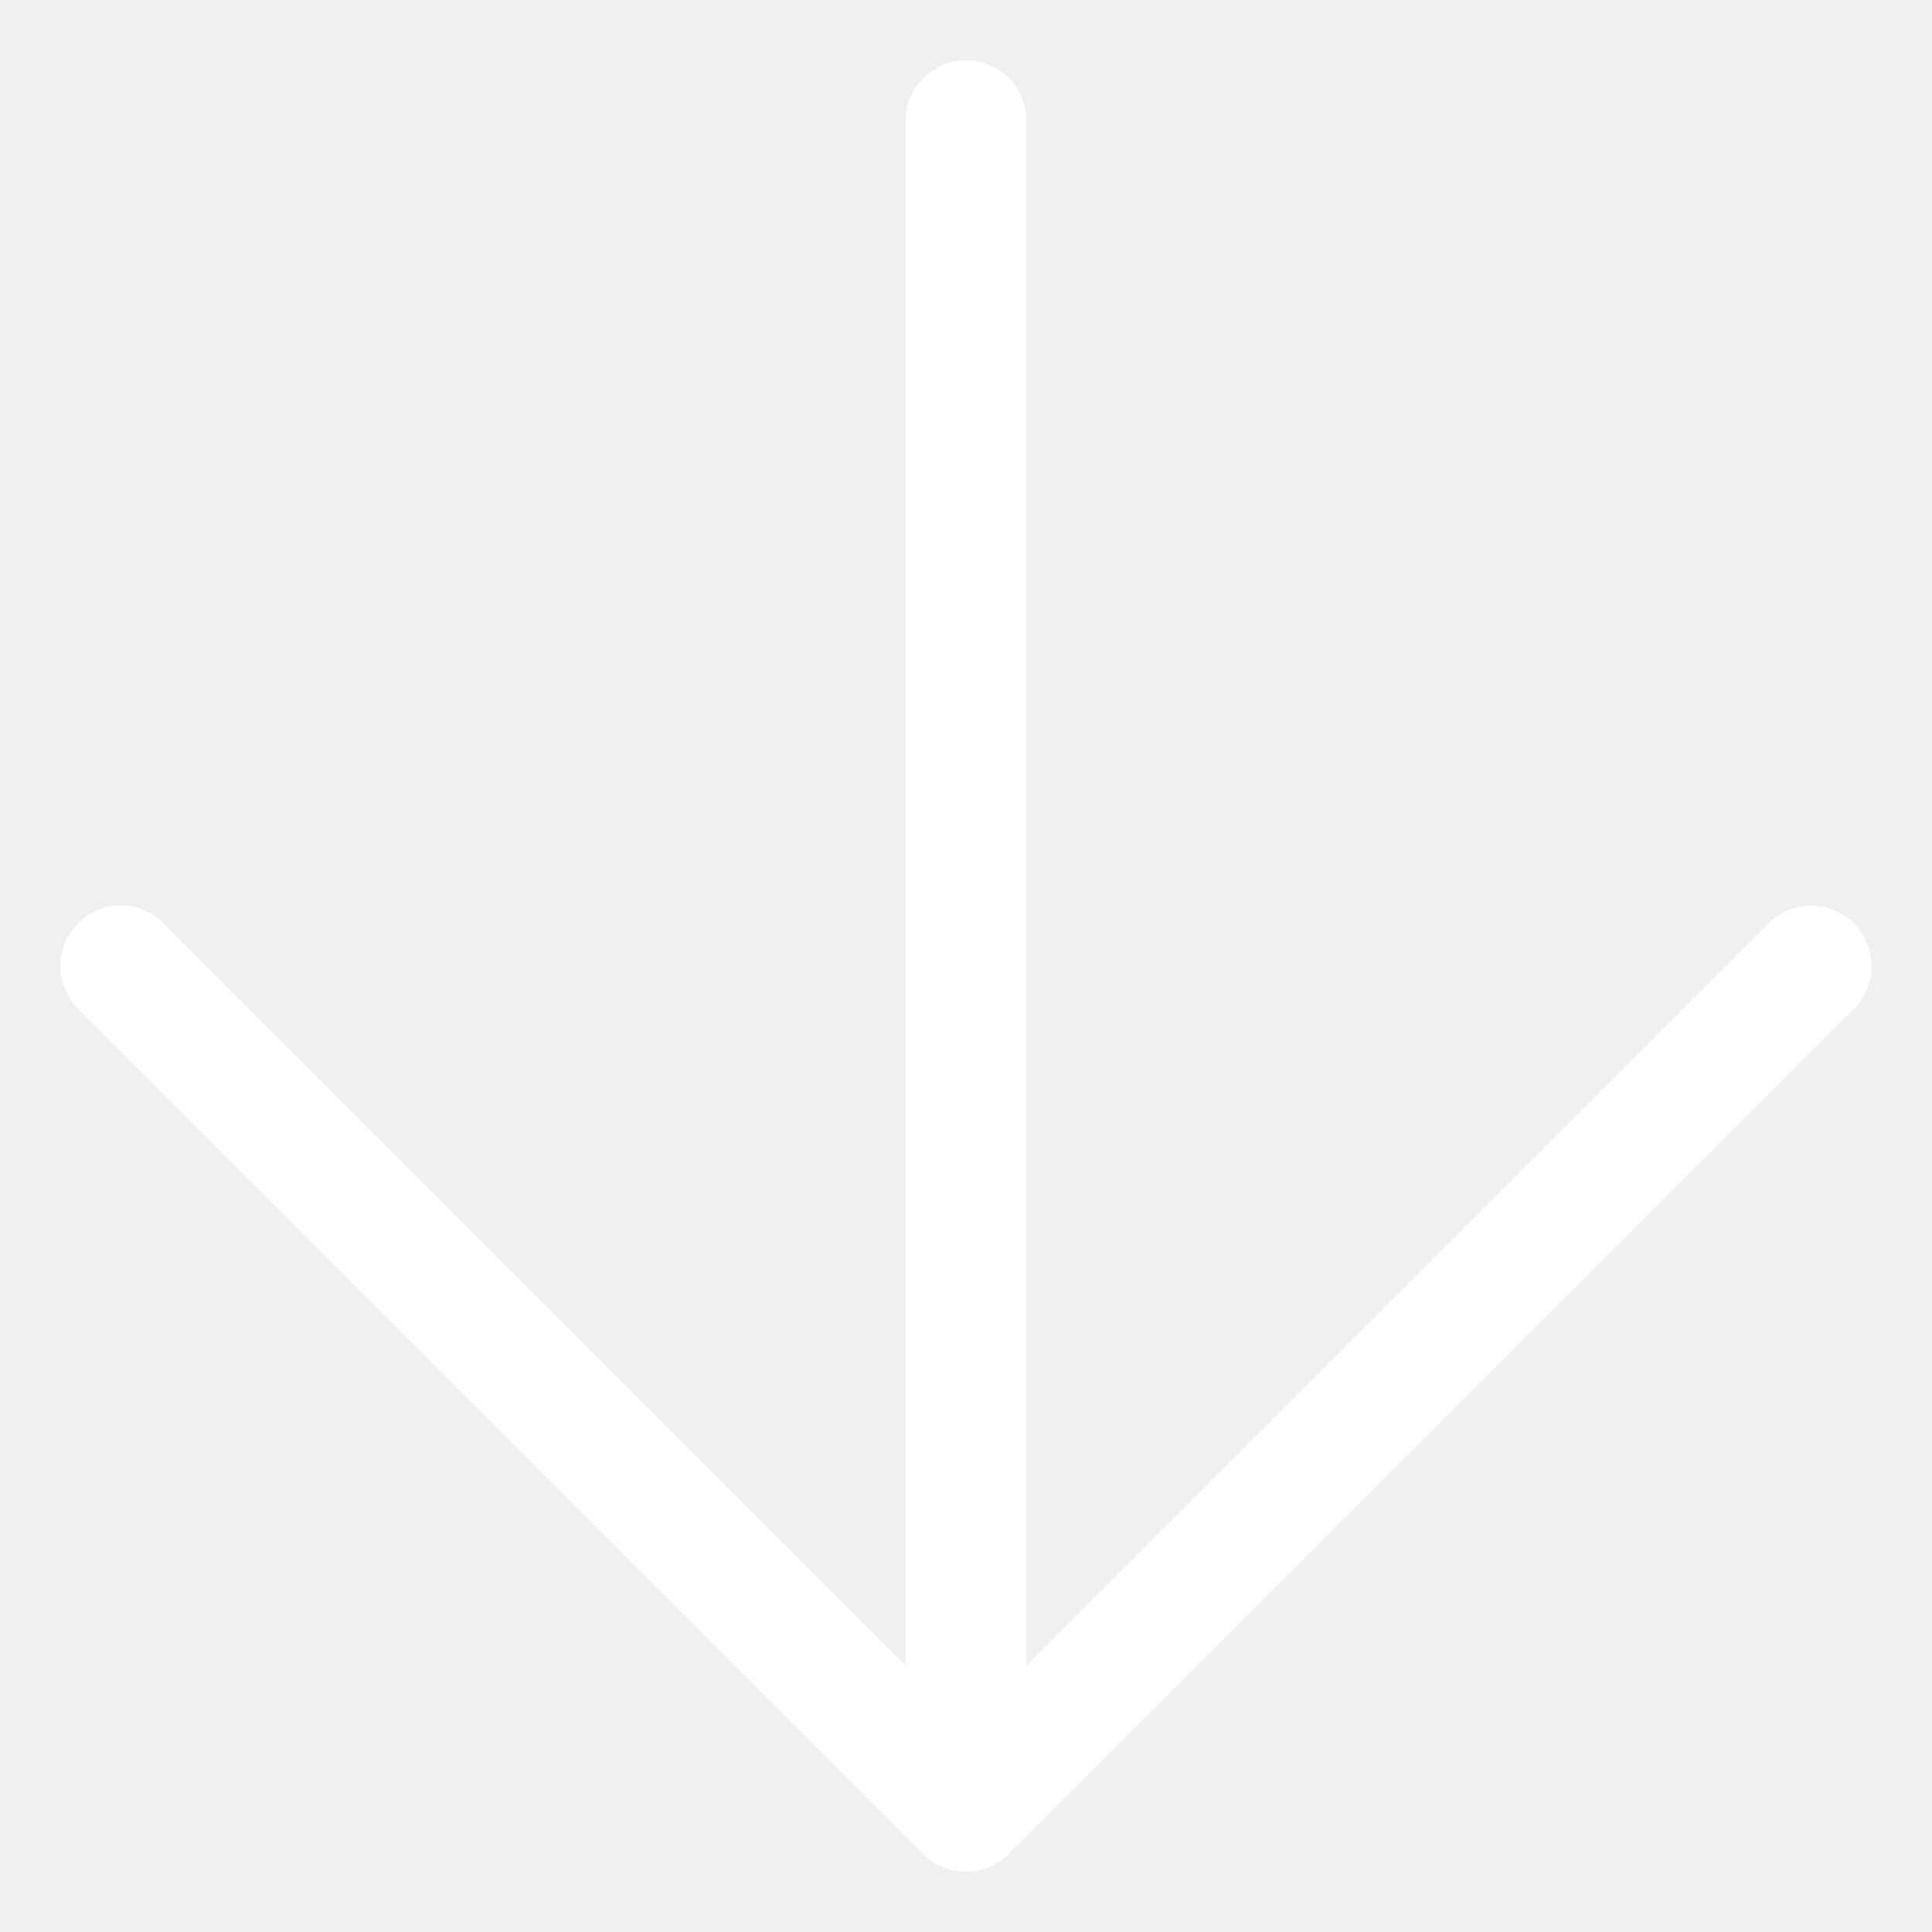
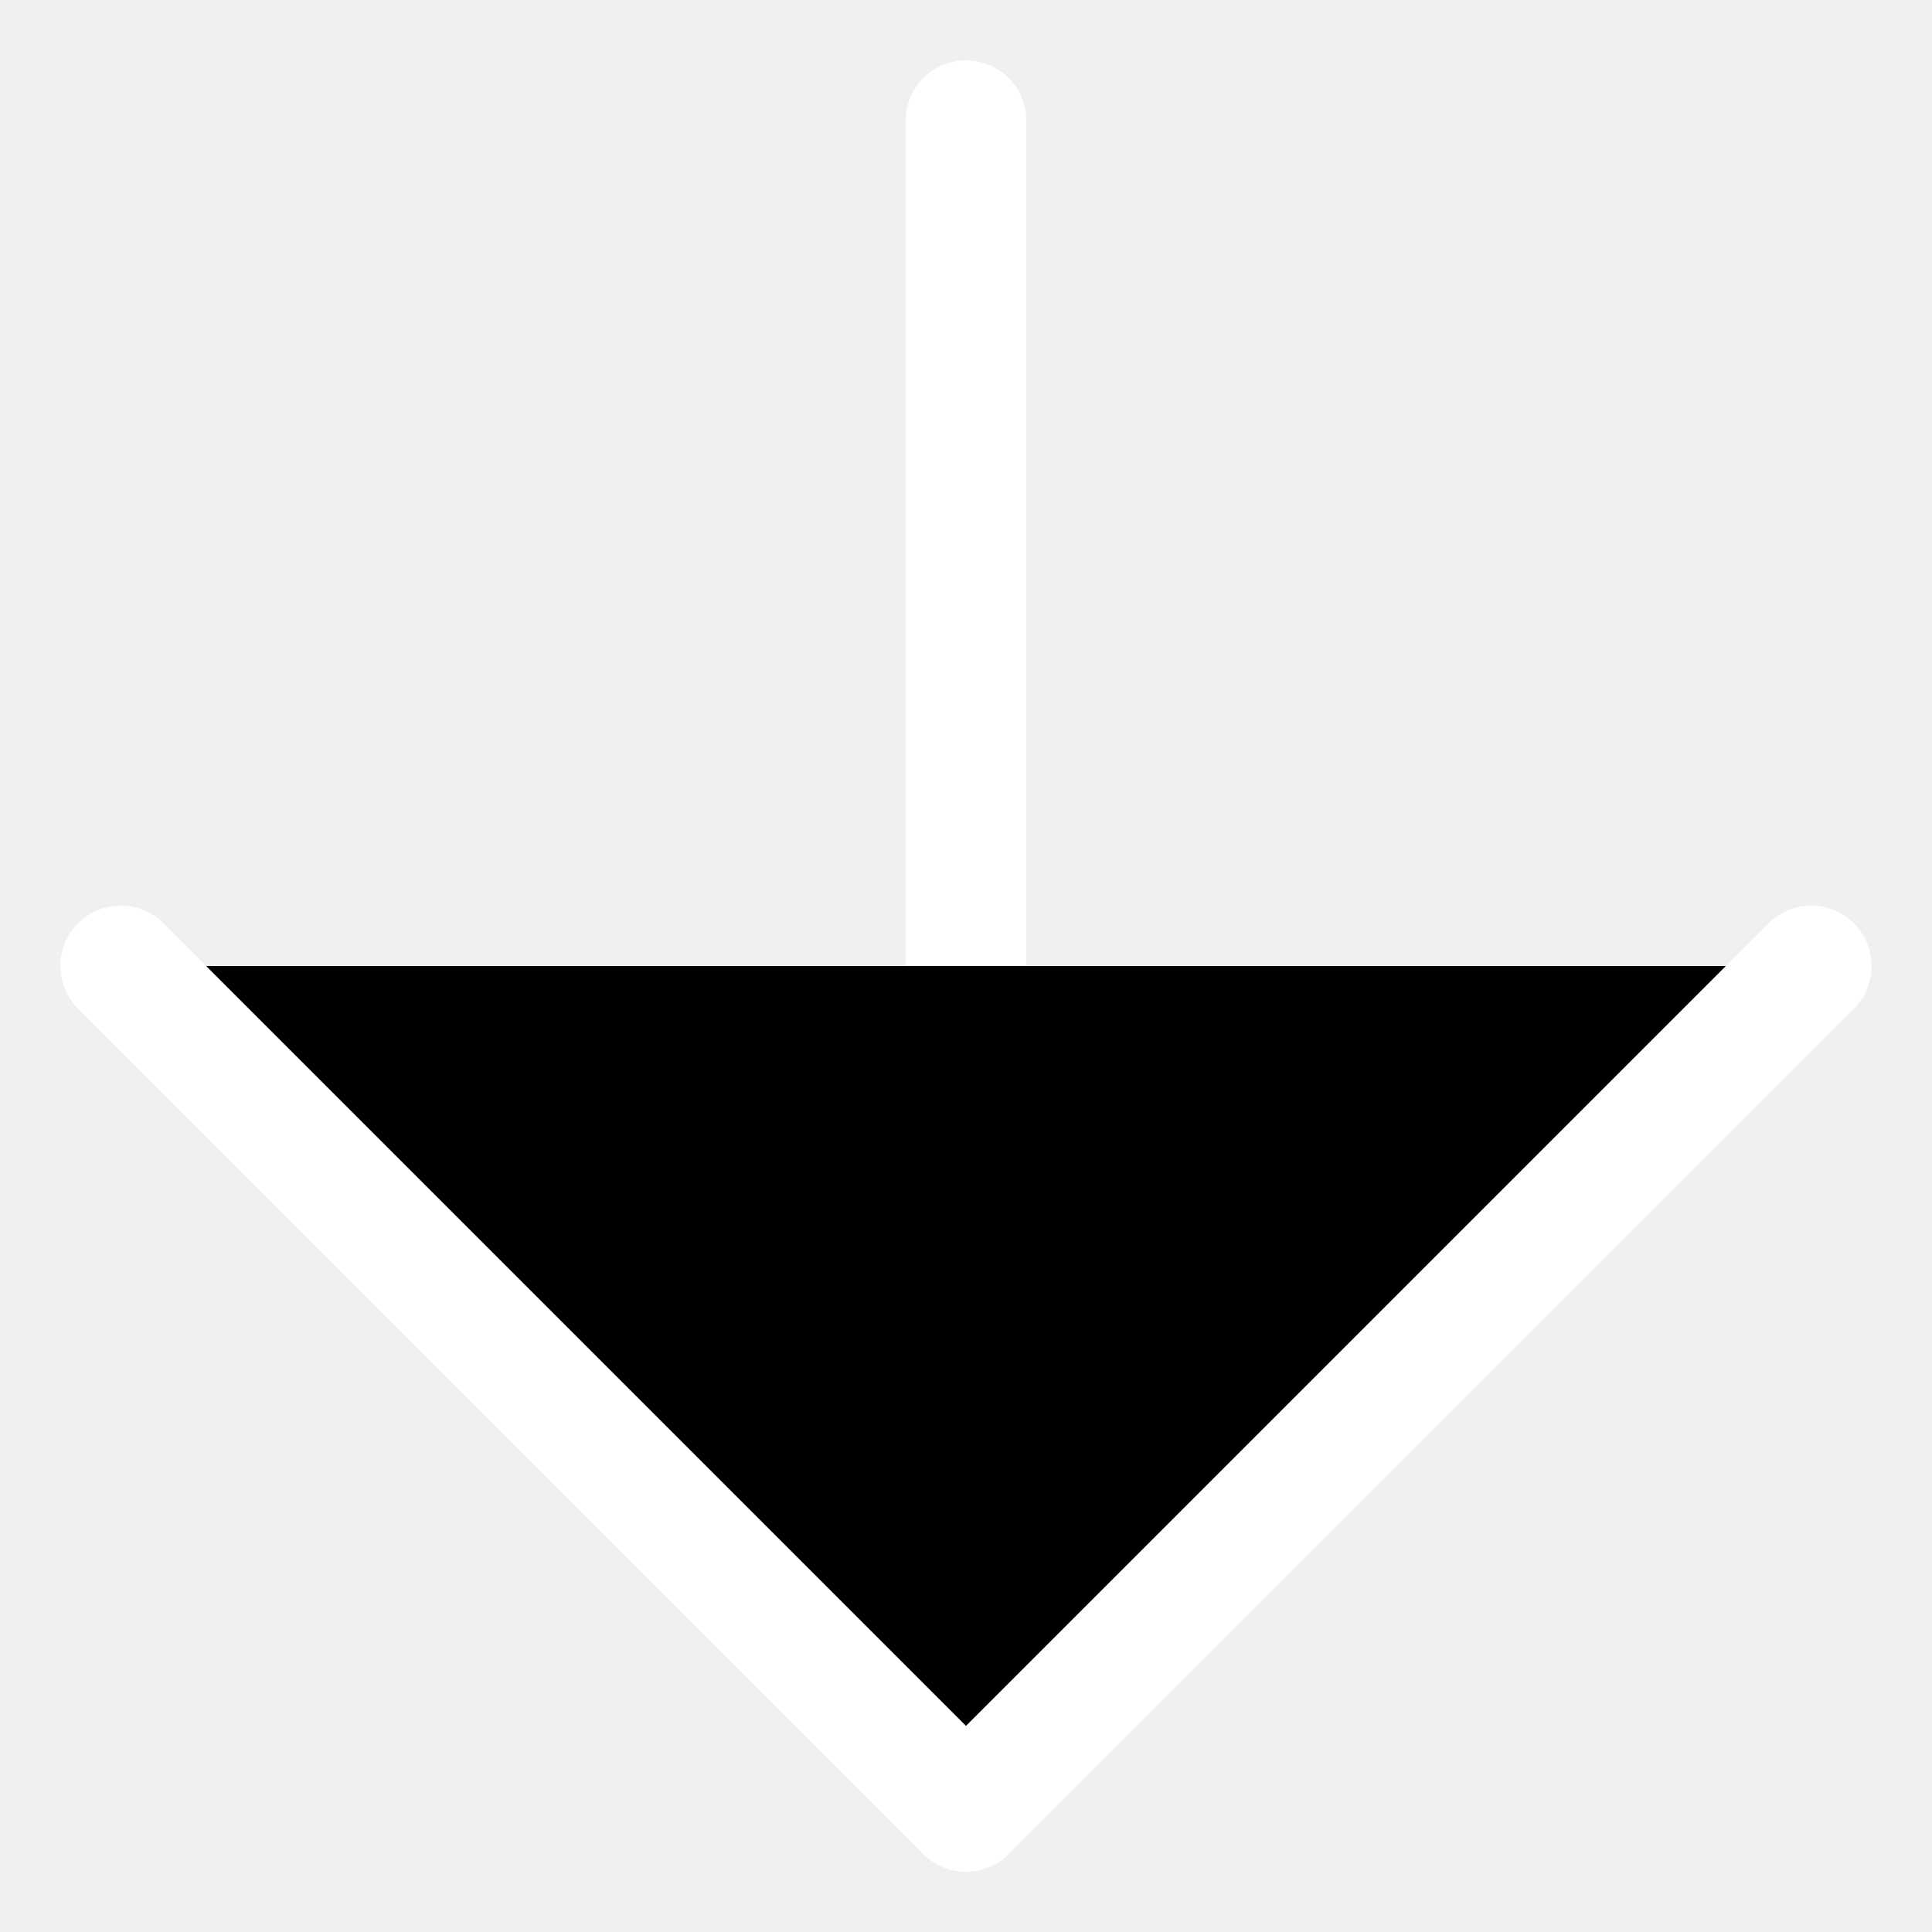
- <svg xmlns="http://www.w3.org/2000/svg" width="16" height="16" viewBox="0 0 16 16" fill="none">
+ <svg xmlns="http://www.w3.org/2000/svg" width="16" height="16" viewBox="0 0 16 16">
  <path d="M8 1V15" stroke="white" stroke-linecap="round" stroke-linejoin="round" />
  <path d="M15 8L8 15L1 8" stroke="white" stroke-linecap="round" stroke-linejoin="round" />
</svg>
